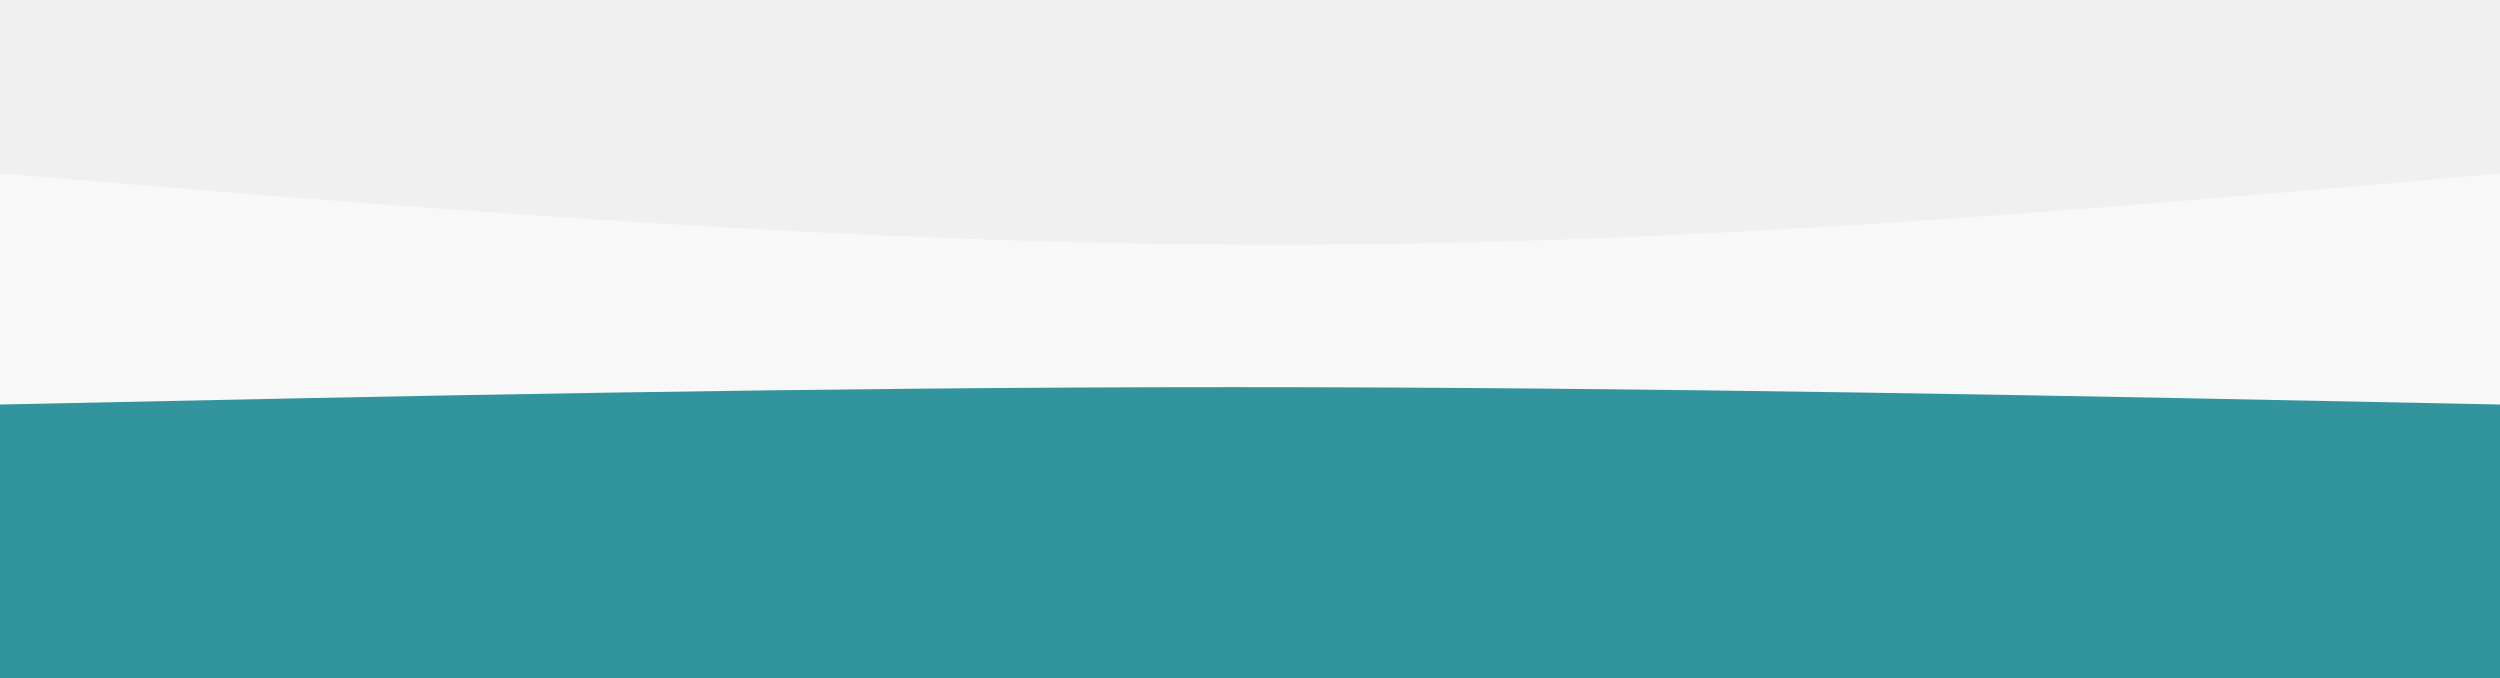
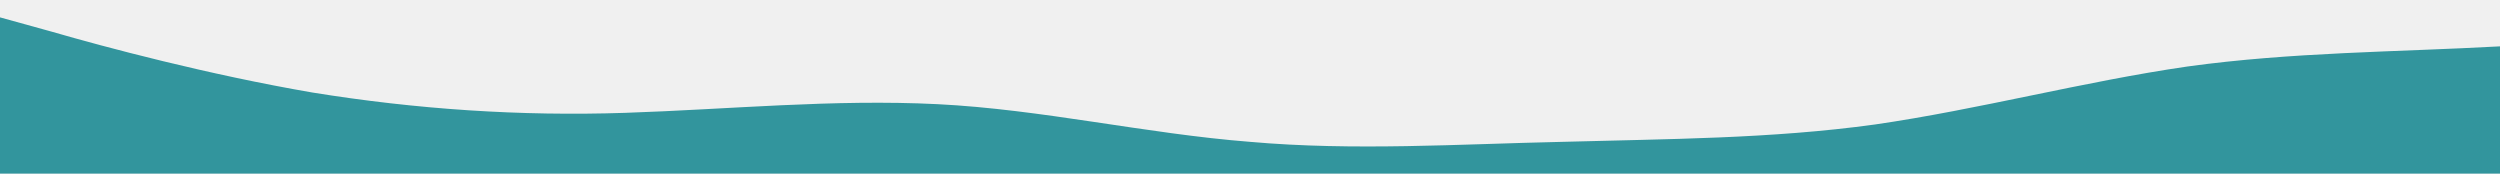
- <svg xmlns="http://www.w3.org/2000/svg" width="100%" height="100%" id="svg" viewBox="0 0 1440 390" class="transition duration-300 ease-in-out delay-150">
-   <path d="M 0,400 L 0,100 C 247.5,120.5 495,141 735,141 C 975,141 1207.5,120.5 1440,100 L 1440,400 L 0,400 Z" stroke="none" stroke-width="0" fill="#ffffff" fill-opacity="0.53" class="transition-all duration-300 ease-in-out delay-150 path-0" />
-   <path d="M 0,400 L 0,233 C 235,228 470,223 710,223 C 950,223 1195,228 1440,233 L 1440,400 L 0,400 Z" stroke="none" stroke-width="0" fill="#32959D" fill-opacity="1" class="transition-all duration-300 ease-in-out delay-150 path-1" />
+ <svg xmlns="http://www.w3.org/2000/svg" id="wave" style="transform:rotate(0deg); transition: 0.3s" viewBox="0 0 1440 100" version="1.1">
+   <defs>
+     <linearGradient id="sw-gradient-0" x1="0" x2="0" y1="1" y2="0">
+       <stop stop-color="rgba(50, 149, 157, 1)" offset="0%" />
+       <stop stop-color="rgba(50, 149, 157, 1)" offset="100%" />
+     </linearGradient>
+   </defs>
+   <path style="transform:translate(0, 0px); opacity:1" fill="url(#sw-gradient-0)" d="M0,10L30,18.3C60,27,120,43,180,53.3C240,63,300,67,360,65C420,63,480,57,540,60C600,63,660,77,720,81.7C780,87,840,83,900,81.7C960,80,1020,80,1080,71.7C1140,63,1200,47,1260,38.3C1320,30,1380,30,1440,26.7C1500,23,1560,17,1620,16.7C1680,17,1740,23,1800,23.3C1860,23,1920,17,1980,20C2040,23,2100,37,2160,50C2220,63,2280,77,2340,76.7C2400,77,2460,63,2520,55C2580,47,2640,43,2700,35C2760,27,2820,13,2880,10C2940,7,3000,13,3060,16.7C3120,20,3180,20,3240,20C3300,20,3360,20,3420,23.3C3480,27,3540,33,3600,41.7C3660,50,3720,60,3780,56.7C3840,53,3900,37,3960,38.3C4020,40,4080,60,4140,71.7C4200,83,4260,87,4290,88.3L4320,90L4320,100L4290,100C4260,100,4200,100,4140,100C4080,100,4020,100,3960,100C3900,100,3840,100,3780,100C3720,100,3660,100,3600,100C3540,100,3480,100,3420,100C3360,100,3300,100,3240,100C3180,100,3120,100,3060,100C3000,100,2940,100,2880,100C2820,100,2760,100,2700,100C2640,100,2580,100,2520,100C2460,100,2400,100,2340,100C2280,100,2220,100,2160,100C2100,100,2040,100,1980,100C1920,100,1860,100,1800,100C1740,100,1680,100,1620,100C1560,100,1500,100,1440,100C1380,100,1320,100,1260,100C1200,100,1140,100,1080,100C1020,100,960,100,900,100C840,100,780,100,720,100C660,100,600,100,540,100C480,100,420,100,360,100C300,100,240,100,180,100C120,100,60,100,30,100L0,100Z" />
</svg>
